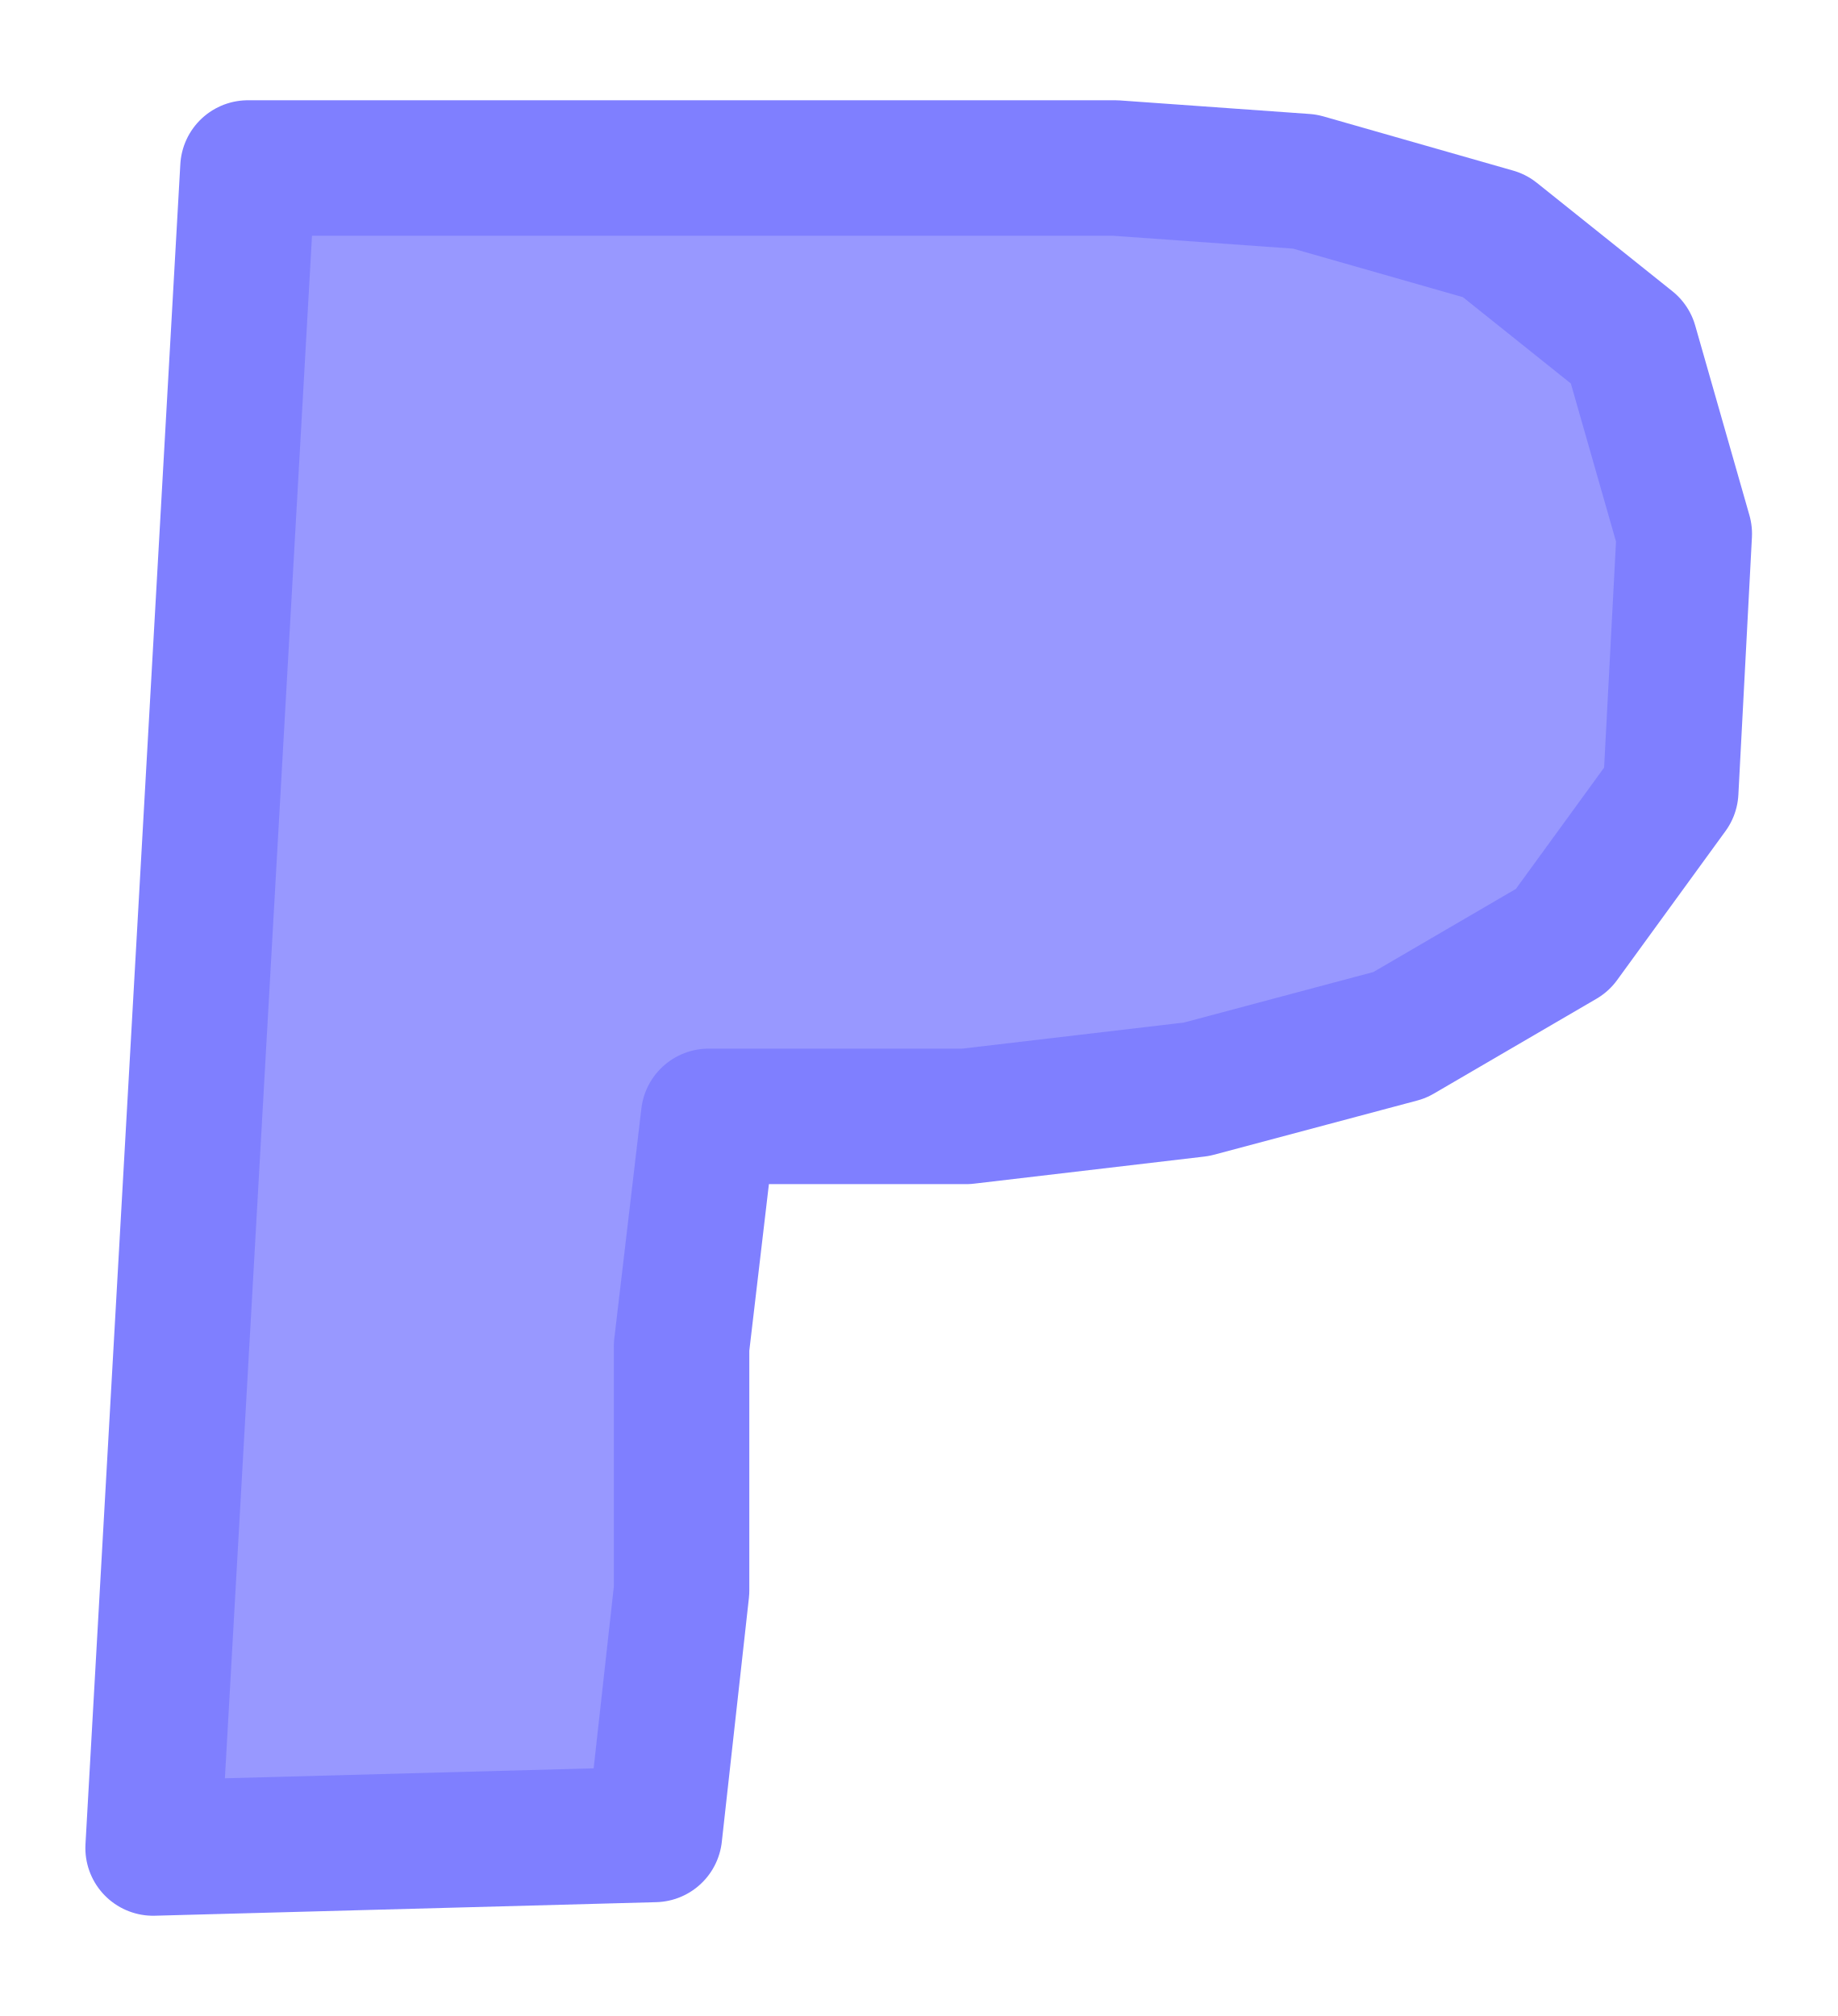
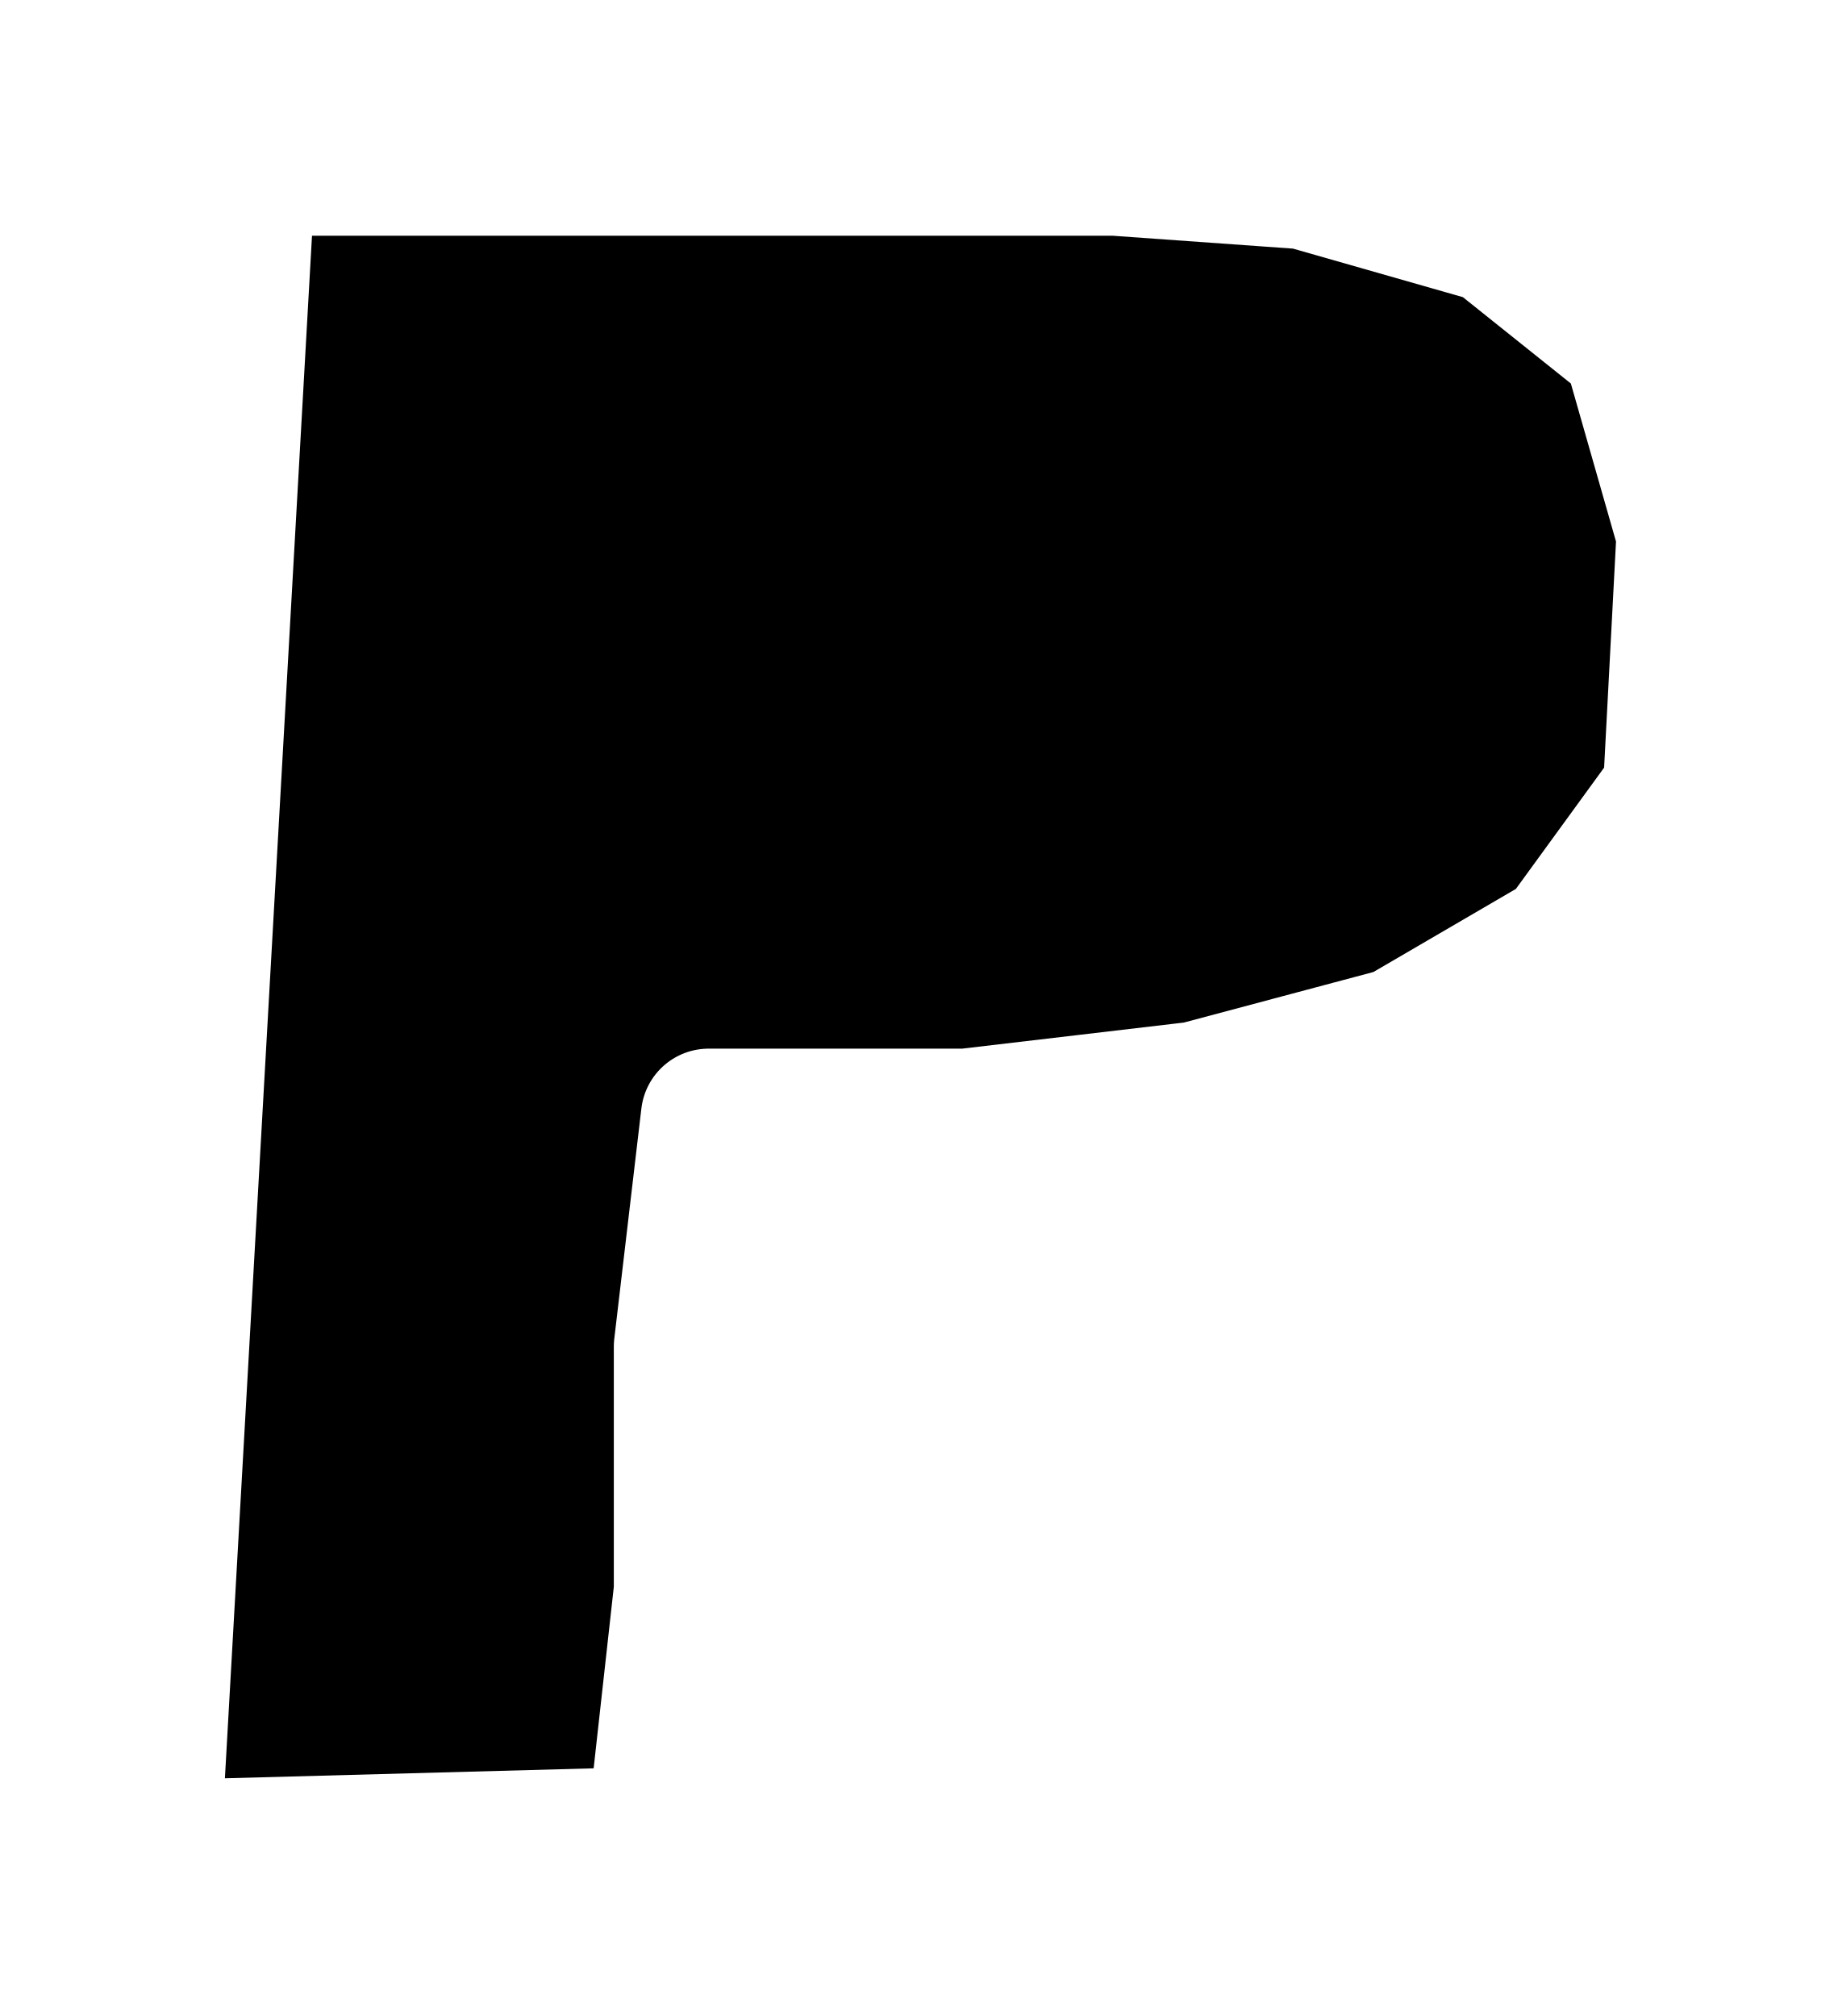
<svg xmlns="http://www.w3.org/2000/svg" width="100%" height="100%" version="1.1" style="stroke-linecap: round; stroke-linejoin: round; " viewBox="1026.7 27.6 135.6 148.8">
-   <polygon id="SvgjsPolygon5719" points="1045,40 1060,40 1077,40 1093,40 1109,40 1123,41 1137,45 1147,53 1151,67 1150,86 1142,97 1130,104 1115,108 1098,110 1079,110 1077,127 1077,145 1075,163 1038,164" style="stroke: rgb(127, 127, 255); stroke-opacity: 1; stroke-width: 10; fill: rgb(50, 50, 255); fill-opacity: 0.5;" />
+   <polygon id="SvgjsPolygon5719" points="1045,40 1060,40 1077,40 1093,40 1109,40 1123,41 1137,45 1147,53 1151,67 1150,86 1142,97 1130,104 1115,108 1098,110 1079,110 1077,127 1077,145 1075,163 1038,164" style="stroke: rgb(255, 255, 255); stroke-opacity: 1; stroke-width: 10; fill: rgb(0, 0, 0); fill-opacity: 1;" />
</svg>
